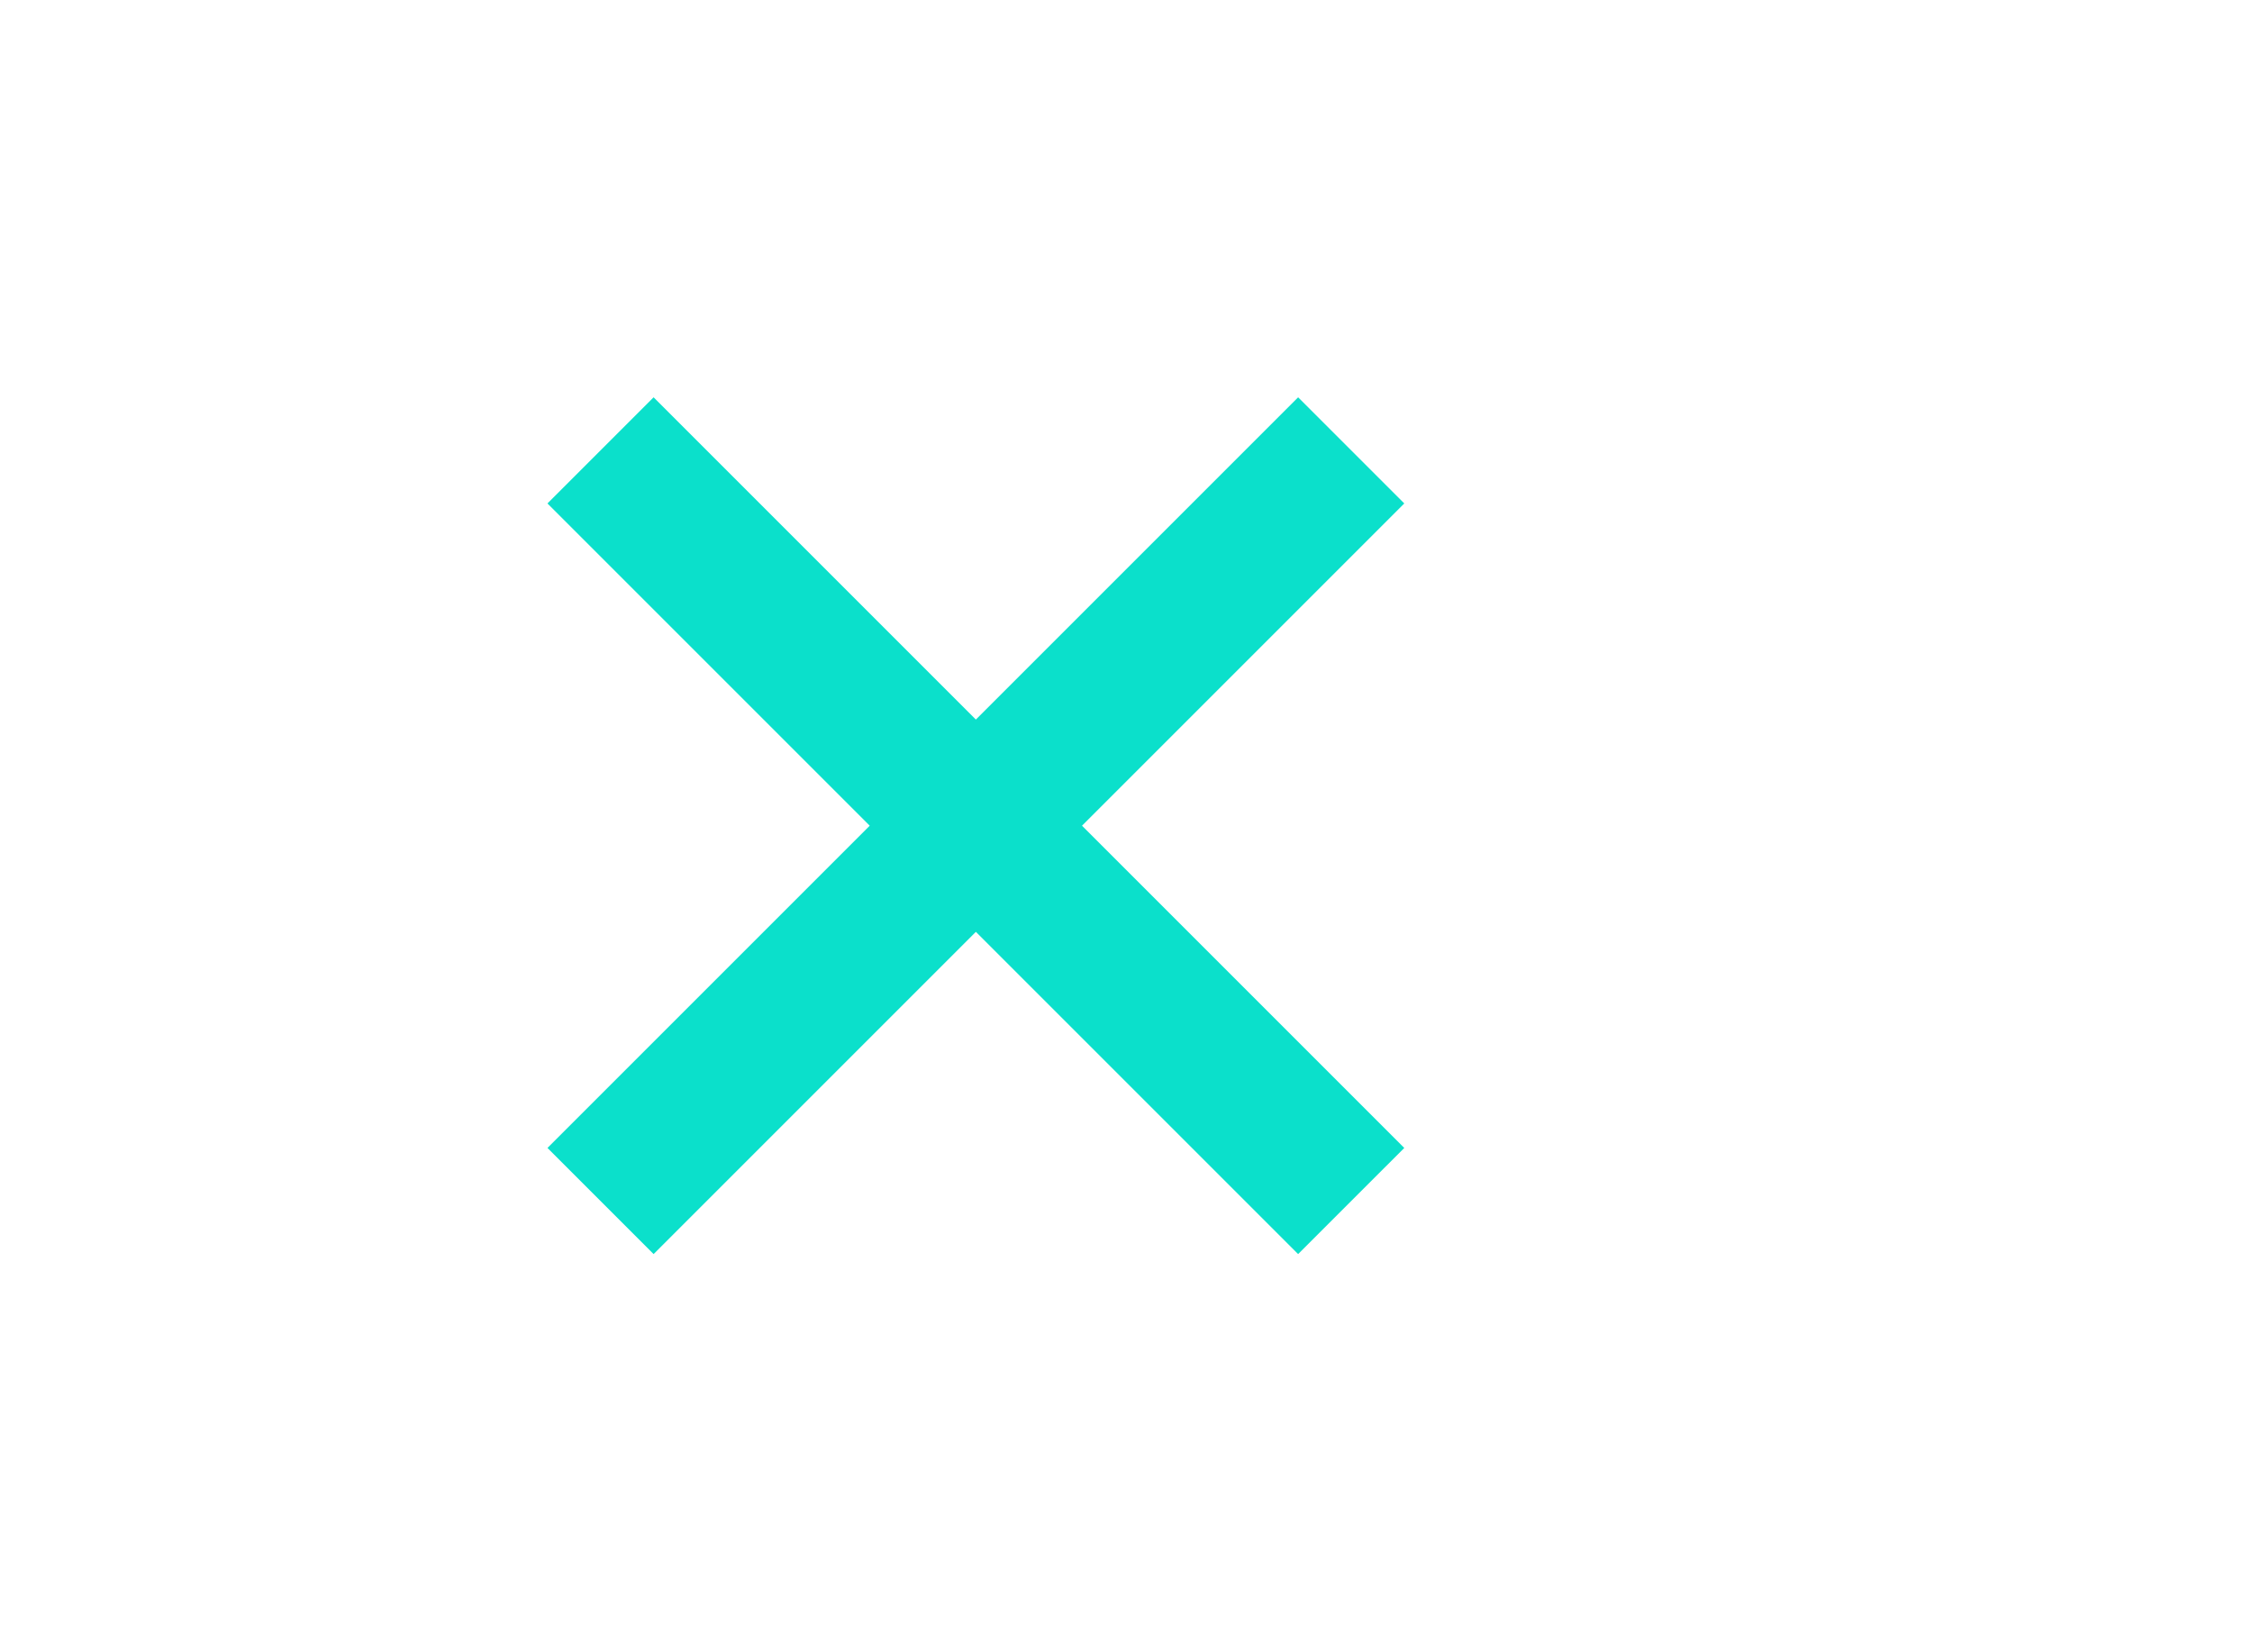
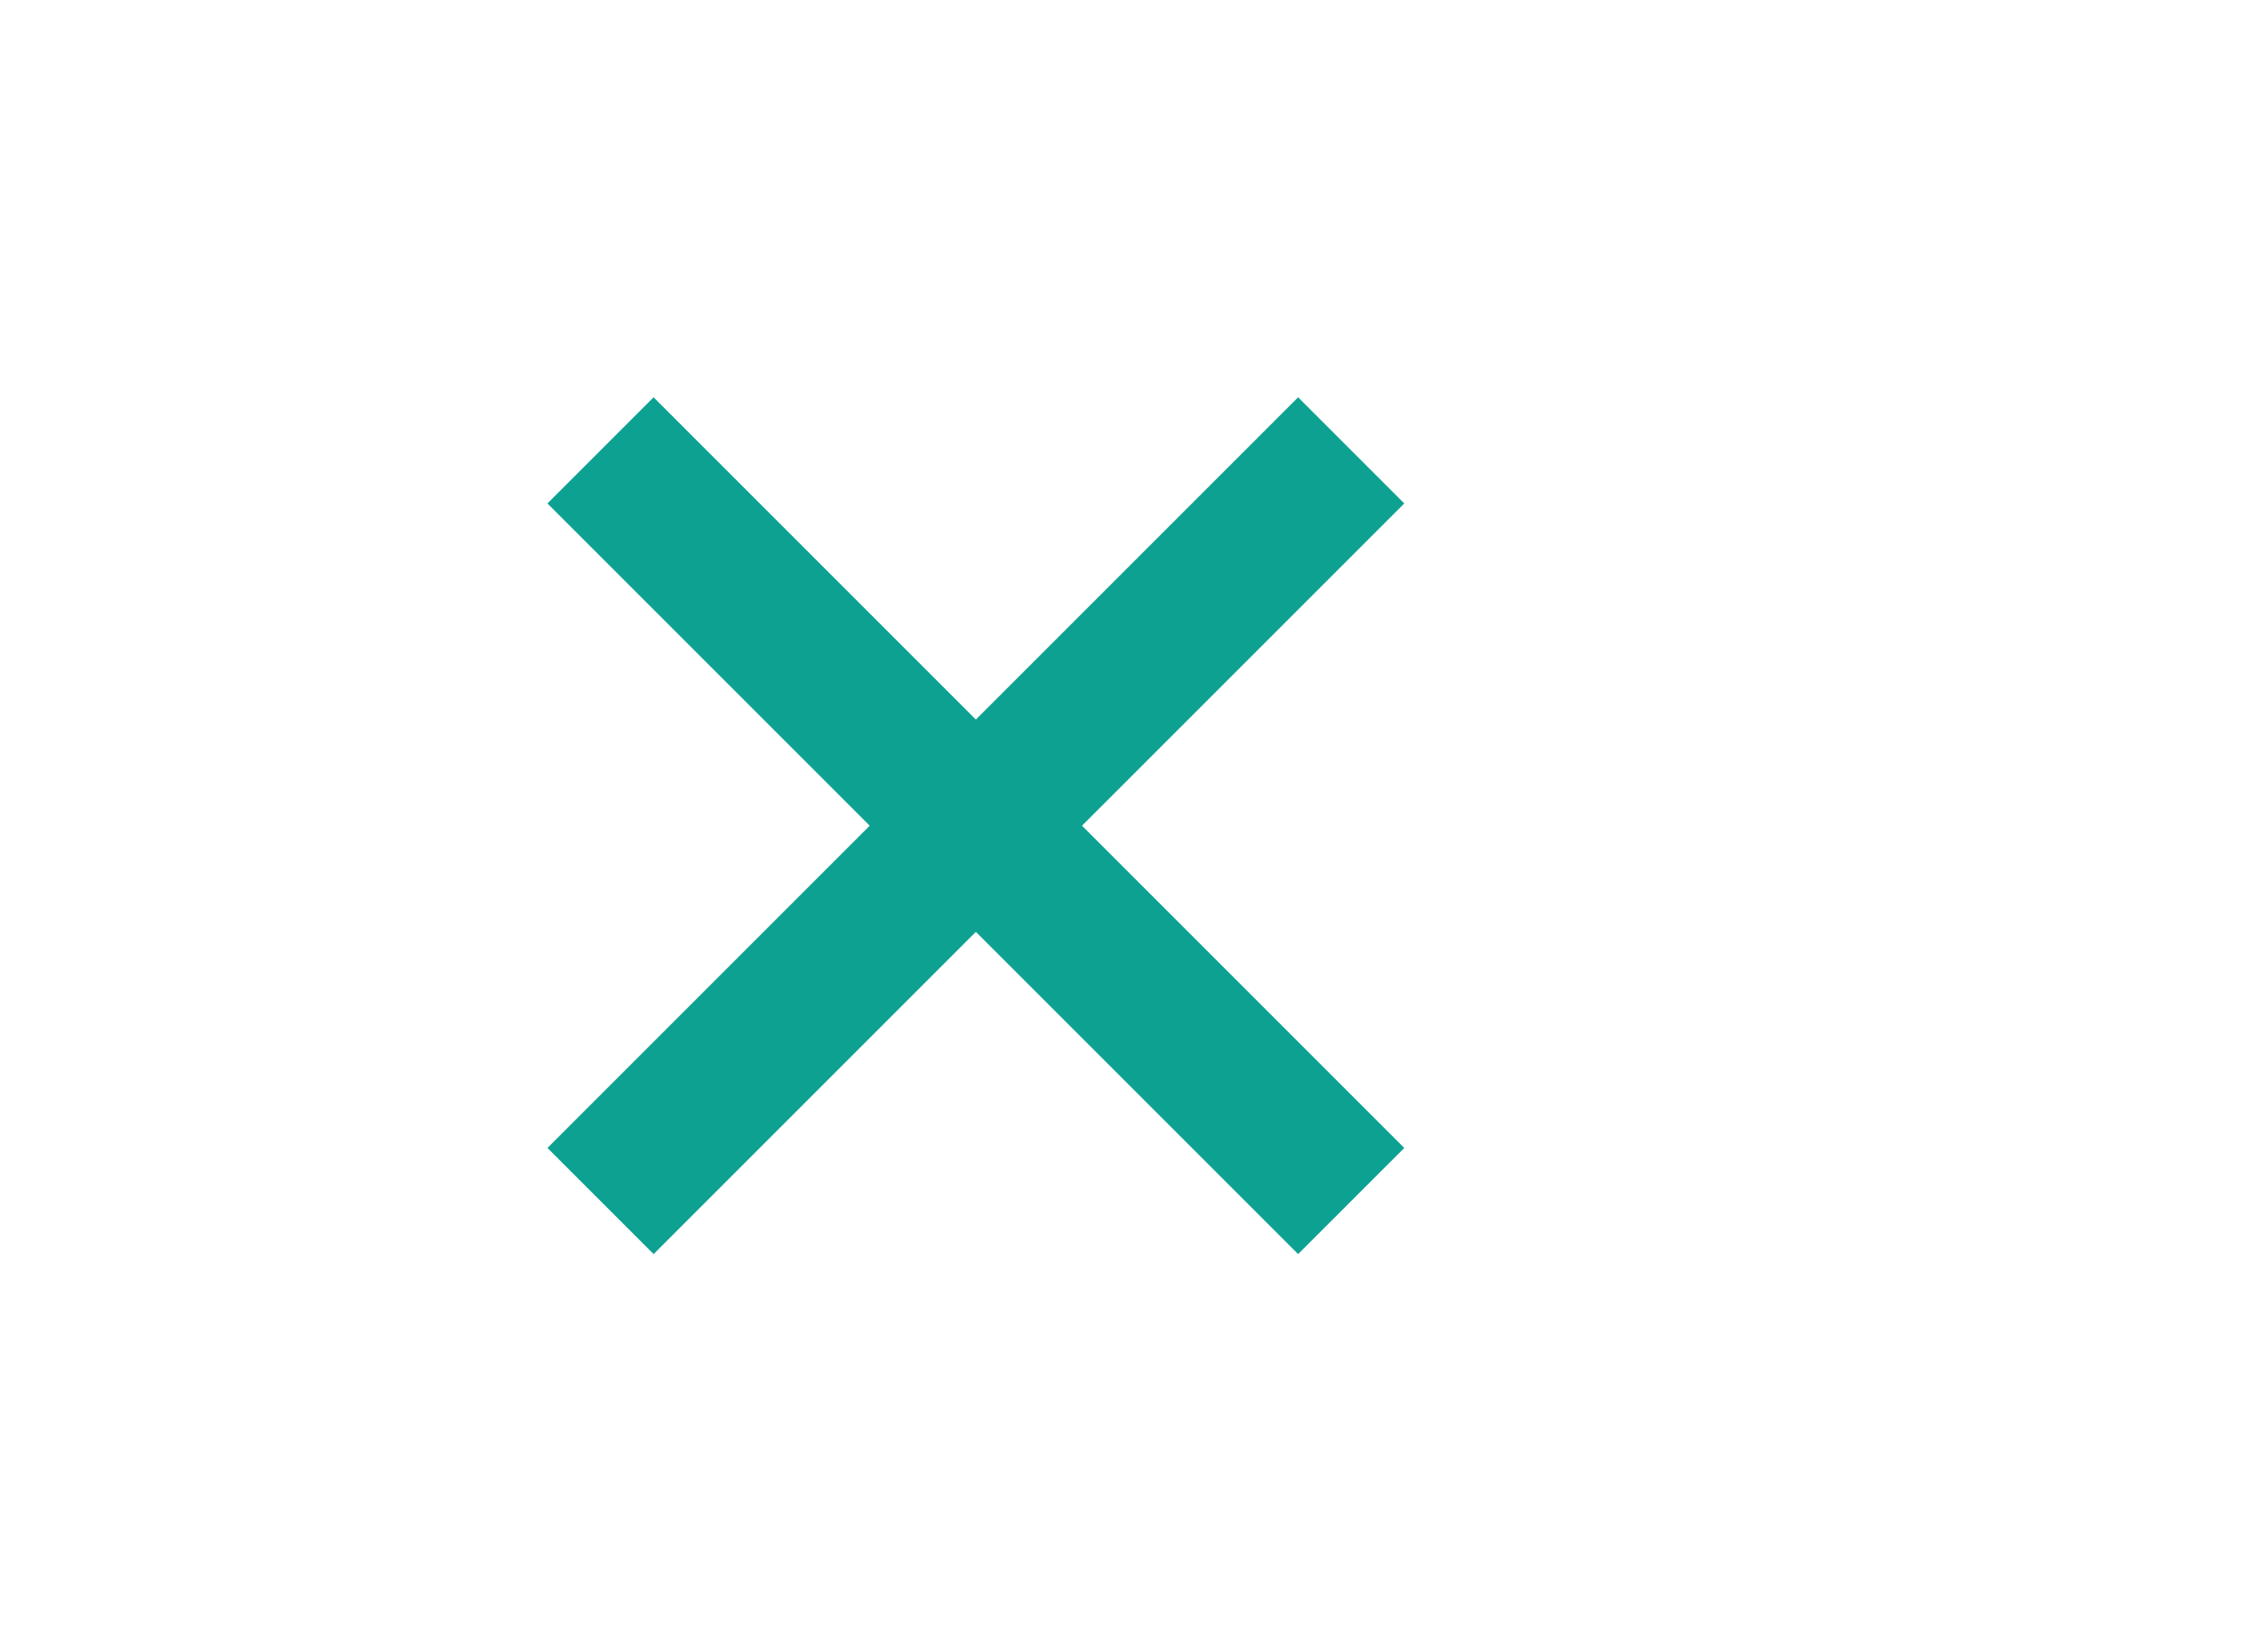
<svg xmlns="http://www.w3.org/2000/svg" width="30px" height="22px" viewBox="0 0 30 22" version="1.1">
  <g id="Clear-Purple" stroke="none" stroke-width="1" fill="none" fill-rule="evenodd">
    <g id="ic-clear-purple" transform="translate(5, 3)">
-       <polygon id="Path_18950" fill="#0be0cb" points="13.707 3.707 12.293 2.293 8 6.586 3.707 2.293 2.293 3.707 6.586 8 2.293 12.293 3.707 13.707 8 9.414 12.293 13.707 13.707 12.293 9.414 8" />
+       <polygon id="Path_18950" fill="#0da192" points="13.707 3.707 12.293 2.293 8 6.586 3.707 2.293 2.293 3.707 6.586 8 2.293 12.293 3.707 13.707 8 9.414 12.293 13.707 13.707 12.293 9.414 8" />
      <polygon id="Rectangle_4602" points="0 0 16 0 16 16 0 16" />
    </g>
  </g>
</svg>
